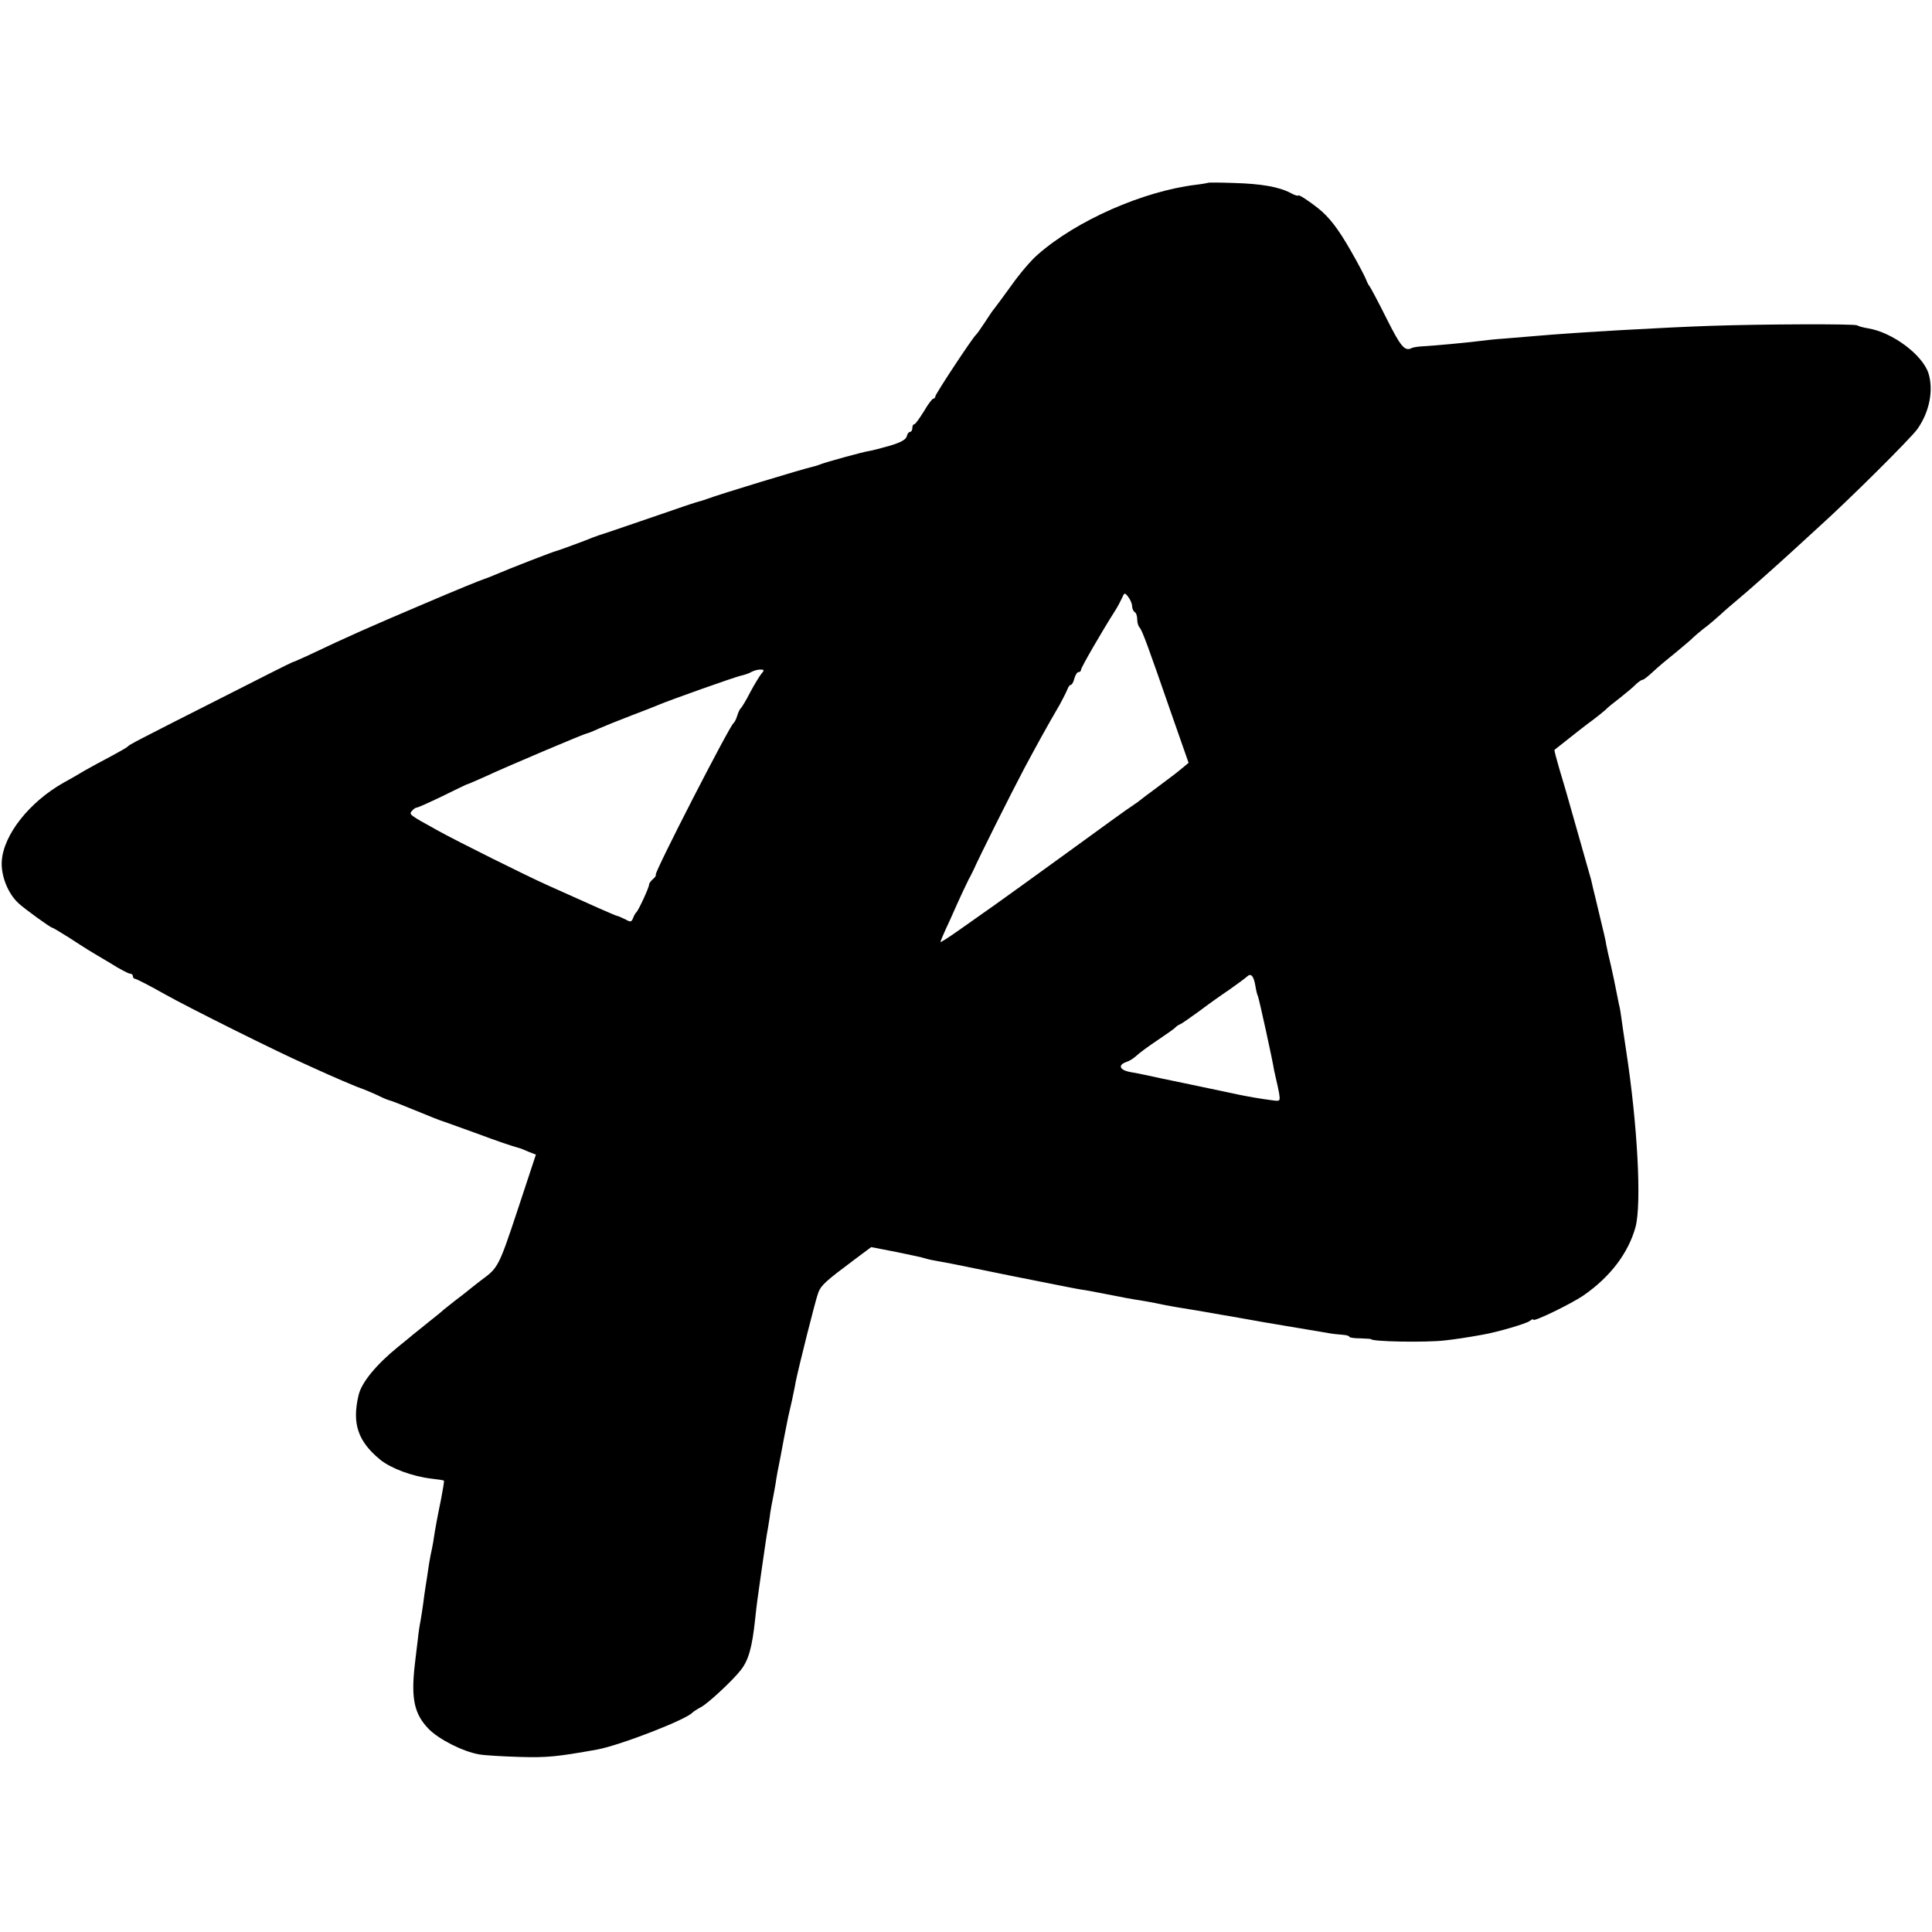
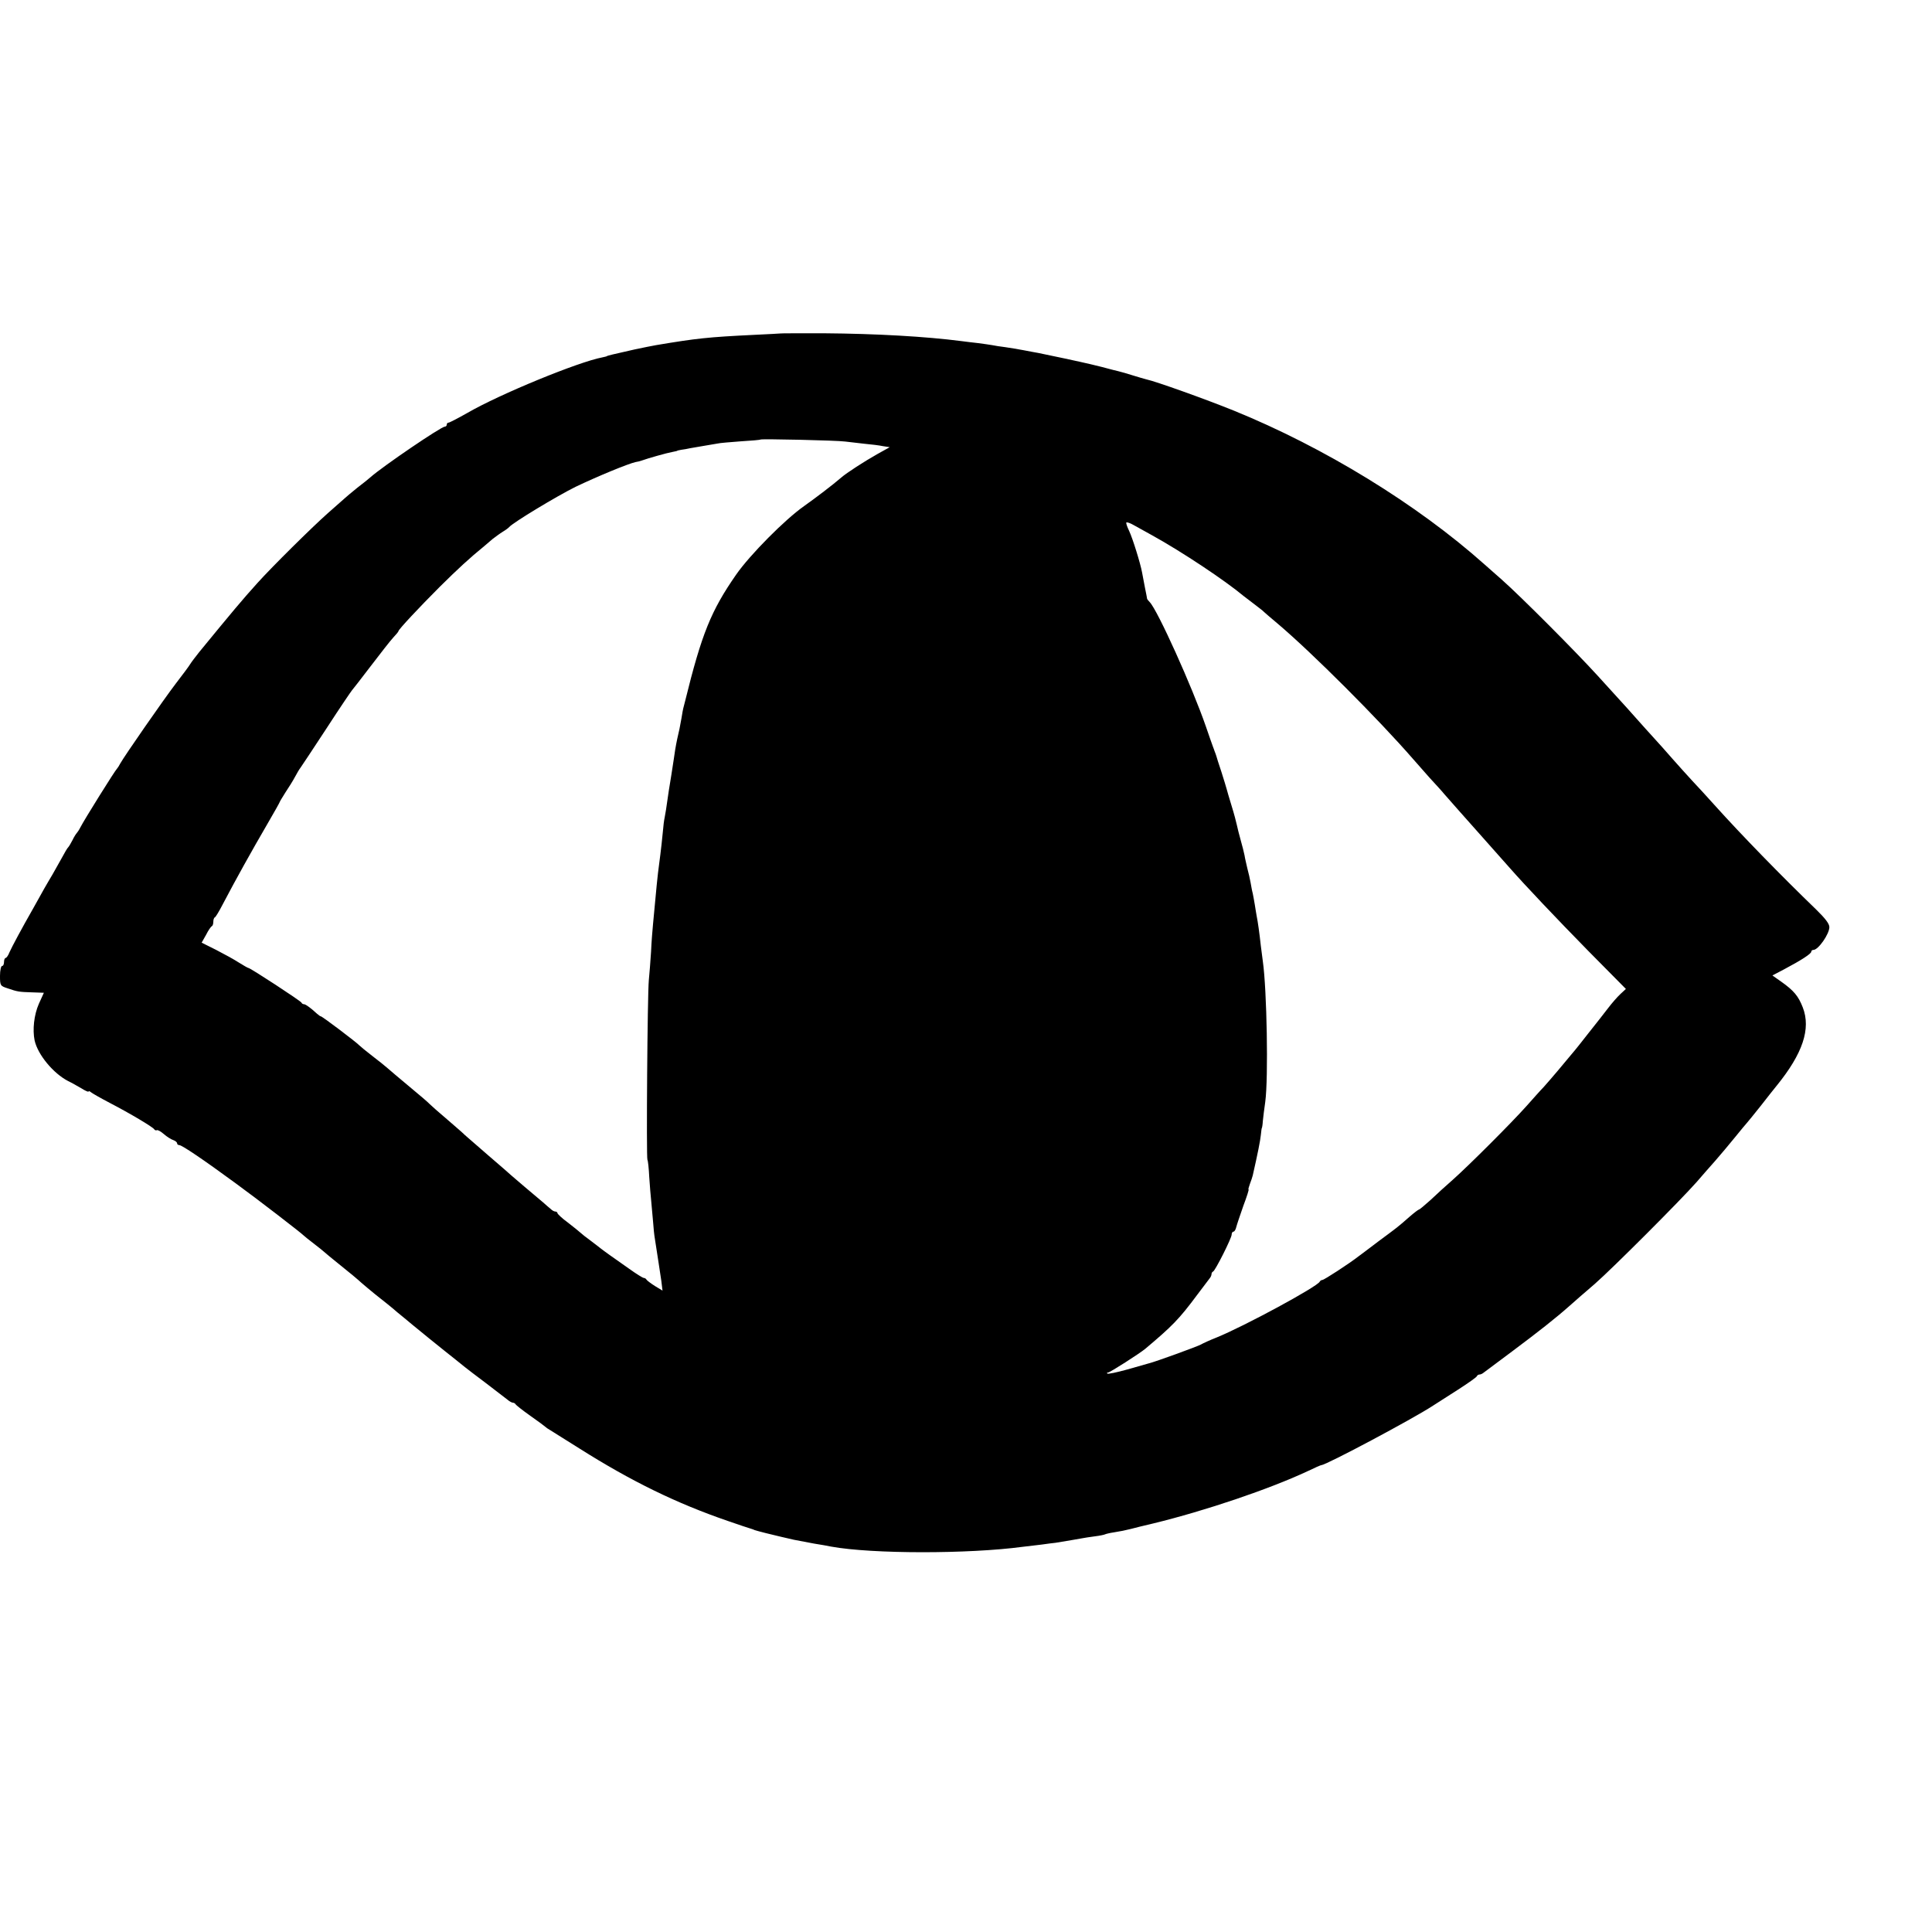
- <svg xmlns="http://www.w3.org/2000/svg" version="1.0" width="756pt" height="756pt" viewBox="0 0 756 756" preserveAspectRatio="xMidYMid meet">
-   <g transform="translate(0,756) scale(0.1,-0.1)" fill="#000000" stroke="none">
-     <path d="M4728 6845 c-2 -1 -23 -5 -48 -8 -207 -25 -468 -140 -619 -273 -25 -21 -71 -75 -102 -119 -32 -44 -62 -85 -67 -91 -5 -5 -22 -30 -38 -55 -16 -24 -31 -46 -35 -49 -13 -11 -159 -232 -159 -241 0 -5 -4 -9 -8 -9 -4 0 -21 -22 -37 -50 -17 -27 -33 -50 -37 -50 -5 0 -8 -7 -8 -15 0 -8 -4 -15 -9 -15 -5 0 -11 -8 -13 -18 -4 -13 -25 -24 -69 -37 -35 -10 -71 -19 -79 -20 -18 -2 -168 -43 -190 -52 -8 -3 -19 -7 -25 -8 -51 -12 -373 -110 -417 -127 -15 -5 -29 -10 -32 -10 -3 0 -90 -29 -193 -65 -103 -35 -192 -66 -198 -67 -5 -2 -17 -6 -25 -9 -28 -12 -135 -51 -140 -52 -12 -2 -182 -68 -245 -95 -16 -7 -35 -14 -41 -16 -6 -1 -114 -45 -240 -99 -207 -88 -289 -124 -451 -201 -29 -13 -55 -25 -58 -25 -2 0 -118 -58 -257 -129 -360 -182 -382 -194 -388 -201 -3 -4 -32 -20 -65 -38 -33 -17 -80 -43 -105 -57 -25 -15 -61 -36 -80 -46 -135 -76 -236 -204 -243 -307 -4 -57 24 -128 66 -166 25 -23 125 -95 131 -95 3 0 31 -17 63 -37 32 -21 67 -43 78 -50 11 -7 50 -30 87 -52 36 -23 71 -41 77 -41 6 0 11 -4 11 -10 0 -5 4 -10 8 -10 5 0 58 -27 118 -61 96 -54 448 -229 544 -271 19 -9 62 -28 95 -43 33 -15 83 -36 110 -47 28 -10 66 -26 85 -35 19 -10 40 -18 45 -19 6 -1 51 -19 100 -39 50 -21 101 -41 115 -45 14 -5 70 -25 125 -45 83 -31 130 -47 175 -60 3 -1 17 -7 31 -13 l26 -10 -72 -218 c-73 -220 -76 -225 -140 -272 -5 -4 -24 -18 -41 -32 -17 -14 -45 -36 -64 -50 -18 -14 -38 -30 -44 -35 -6 -6 -33 -28 -61 -50 -27 -22 -55 -44 -62 -50 -6 -5 -31 -26 -55 -45 -85 -69 -144 -140 -155 -190 -26 -110 -3 -180 85 -252 42 -34 125 -65 200 -74 26 -3 48 -6 49 -8 2 -1 -4 -34 -11 -72 -13 -63 -23 -114 -31 -169 -2 -11 -6 -33 -10 -50 -3 -16 -8 -43 -10 -60 -2 -16 -7 -46 -10 -65 -3 -19 -7 -48 -9 -65 -2 -16 -7 -46 -10 -65 -4 -19 -9 -53 -11 -75 -3 -22 -8 -67 -12 -100 -15 -132 -2 -192 54 -250 40 -41 134 -89 198 -100 22 -4 94 -8 160 -10 108 -3 145 1 302 29 91 17 351 118 373 145 3 3 18 13 33 21 26 13 124 104 155 144 31 39 45 88 57 201 7 65 8 71 25 190 15 103 19 134 25 165 2 14 7 41 9 60 3 19 8 46 11 60 3 14 7 39 10 55 2 17 11 66 20 109 8 44 17 91 20 105 6 32 10 52 24 111 5 25 12 56 14 70 11 56 79 327 89 352 11 29 29 45 140 128 l67 50 98 -19 c54 -11 105 -22 113 -25 8 -3 31 -8 50 -11 40 -7 51 -9 290 -58 211 -42 251 -50 270 -53 16 -2 43 -7 130 -24 30 -6 66 -13 80 -15 28 -4 73 -12 110 -20 14 -3 41 -8 60 -11 19 -3 44 -7 55 -9 11 -2 61 -10 110 -19 50 -8 101 -18 115 -20 14 -3 79 -14 145 -25 66 -11 136 -23 155 -26 19 -4 47 -7 63 -8 15 -1 27 -4 27 -8 0 -3 19 -6 43 -6 23 -1 42 -2 42 -3 0 -10 216 -14 290 -5 37 4 84 11 145 22 59 10 174 44 186 54 8 6 14 9 14 5 0 -10 146 61 195 94 106 73 177 167 205 269 24 91 8 399 -37 691 -9 58 -17 116 -19 130 -2 14 -5 36 -9 50 -3 14 -8 39 -11 55 -3 17 -12 59 -20 95 -9 36 -17 74 -19 85 -1 11 -13 61 -25 110 -12 50 -23 98 -26 108 -2 9 -6 25 -8 35 -3 9 -23 82 -46 162 -57 202 -56 197 -79 274 -11 38 -20 71 -18 72 1 1 27 21 57 45 30 24 71 56 92 71 20 15 42 33 50 40 7 8 33 29 58 48 24 19 53 43 62 53 10 9 21 17 26 17 4 0 23 15 42 33 19 18 60 52 90 76 30 25 60 50 65 56 6 6 24 21 40 34 17 12 46 37 65 54 19 18 51 45 70 61 33 27 149 130 210 186 15 14 63 58 107 98 122 110 356 343 385 382 48 67 65 153 44 220 -24 72 -140 159 -235 175 -19 3 -38 8 -44 12 -9 6 -368 5 -572 -2 -177 -6 -521 -25 -690 -40 -33 -3 -87 -7 -120 -10 -33 -2 -78 -7 -100 -10 -48 -6 -165 -17 -216 -20 -20 -1 -40 -4 -45 -7 -27 -14 -43 5 -99 117 -33 66 -63 122 -66 125 -3 3 -9 14 -13 25 -4 11 -31 63 -61 115 -48 84 -84 131 -127 165 -35 28 -78 56 -78 50 0 -3 -14 1 -30 10 -46 24 -115 36 -222 39 -54 2 -99 2 -100 1z m-298 -1657 c0 -9 5 -20 10 -23 6 -3 10 -16 10 -29 0 -12 4 -26 9 -31 11 -12 35 -79 122 -330 l70 -200 -24 -20 c-13 -11 -36 -29 -51 -40 -15 -11 -44 -33 -64 -48 -21 -15 -44 -33 -53 -40 -8 -7 -23 -16 -31 -22 -9 -5 -118 -84 -243 -175 -125 -91 -256 -185 -291 -210 -35 -25 -98 -69 -139 -98 -41 -29 -75 -51 -75 -48 0 3 16 41 36 83 19 43 42 94 51 113 9 19 20 42 24 50 5 8 13 25 19 37 18 42 146 298 199 398 50 93 82 152 139 250 12 22 25 48 29 58 3 9 9 17 13 17 4 0 11 11 14 25 4 14 11 25 16 25 6 0 10 4 10 9 0 9 83 152 132 229 10 15 22 38 28 51 10 23 11 23 25 5 8 -10 15 -27 15 -36z m-1451 -265 c-8 -10 -28 -43 -44 -73 -15 -30 -32 -57 -35 -60 -4 -3 -11 -16 -15 -30 -4 -14 -11 -27 -15 -30 -16 -12 -311 -586 -304 -593 2 -2 -2 -10 -11 -17 -8 -7 -15 -16 -15 -21 0 -12 -42 -102 -50 -109 -4 -3 -9 -13 -13 -23 -6 -15 -10 -16 -29 -5 -13 6 -27 13 -33 14 -9 2 -86 36 -270 119 -81 36 -356 173 -430 214 -116 64 -115 64 -103 78 6 7 14 13 19 13 5 0 49 20 99 44 50 25 93 45 95 46 3 0 35 14 71 30 83 39 393 170 400 170 3 0 24 8 47 19 23 10 80 33 127 51 47 18 94 36 105 41 41 18 301 110 324 115 14 3 32 9 40 14 9 5 25 10 35 10 17 0 18 -2 5 -17z m1934 -1224 c2 -13 6 -31 10 -39 5 -15 55 -240 63 -290 3 -14 7 -32 9 -40 2 -8 7 -30 10 -47 5 -33 5 -33 -30 -28 -33 4 -92 14 -125 21 -8 2 -91 19 -185 39 -93 19 -177 37 -185 39 -8 2 -34 7 -57 11 -43 8 -50 28 -14 40 10 3 26 13 37 23 10 10 48 38 84 62 36 24 67 46 70 50 3 4 12 10 20 13 8 4 42 28 75 52 33 25 85 62 115 82 30 21 61 44 69 51 16 16 27 4 34 -39z" />
+ <svg xmlns="http://www.w3.org/2000/svg" version="1.0" width="960pt" height="960pt" viewBox="0 0 960 960" preserveAspectRatio="xMidYMid meet">
+   <g transform="translate(0,960) scale(0.1,-0.1)" fill="#000000" stroke="none">
+     <path d="M3877 7943 c-1 0 -60 -4 -132 -7 -226 -11 -283 -17 -485 -51 -19 -3 -66 -13 -105 -21 -108 -24 -140 -32 -140 -34 0 -1 -10 -3 -23 -6 -117 -22 -508 -182 -670 -276 -46 -26 -88 -48 -93 -48 -5 0 -9 -4 -9 -10 0 -5 -4 -10 -10 -10 -18 0 -308 -197 -370 -252 -8 -7 -37 -31 -65 -52 -27 -22 -55 -45 -61 -51 -6 -5 -44 -39 -85 -75 -80 -71 -278 -267 -349 -346 -76 -84 -126 -144 -290 -344 -19 -24 -39 -50 -45 -60 -5 -9 -37 -52 -71 -96 -64 -84 -256 -361 -276 -397 -6 -12 -14 -24 -17 -27 -8 -6 -164 -256 -181 -290 -7 -14 -16 -27 -19 -30 -3 -3 -13 -18 -21 -35 -8 -16 -18 -32 -21 -35 -4 -3 -18 -27 -33 -55 -15 -27 -35 -63 -45 -80 -10 -16 -28 -48 -41 -70 -12 -22 -36 -65 -53 -95 -60 -105 -108 -195 -120 -222 -6 -16 -15 -28 -19 -28 -4 0 -8 -9 -8 -20 0 -11 -4 -20 -10 -20 -5 0 -10 -22 -10 -49 0 -48 1 -50 38 -62 49 -17 57 -18 123 -20 l57 -2 -25 -55 c-24 -55 -32 -128 -21 -182 16 -71 93 -164 167 -202 15 -7 43 -23 64 -35 20 -13 37 -20 37 -17 0 4 6 2 13 -4 6 -5 48 -29 92 -52 104 -54 214 -120 221 -131 3 -5 9 -7 13 -5 4 3 20 -6 35 -19 16 -14 37 -27 47 -30 11 -4 19 -11 19 -16 0 -5 5 -9 11 -9 13 0 121 -73 279 -189 110 -80 329 -249 340 -261 3 -3 25 -21 50 -40 25 -19 47 -37 50 -40 3 -3 41 -35 85 -70 44 -35 82 -67 85 -70 9 -9 74 -64 114 -95 21 -16 46 -37 56 -45 9 -8 36 -31 60 -50 23 -19 56 -47 74 -61 17 -14 72 -59 121 -98 50 -40 97 -77 105 -84 8 -7 56 -43 105 -80 50 -38 98 -75 108 -83 9 -8 21 -14 26 -14 5 0 11 -4 13 -8 2 -4 35 -30 73 -57 39 -27 72 -52 75 -55 3 -3 14 -11 25 -17 11 -7 76 -48 145 -91 258 -163 482 -272 735 -359 55 -19 105 -36 110 -37 6 -2 17 -5 25 -9 15 -5 86 -23 130 -33 14 -3 43 -10 65 -15 22 -4 67 -13 100 -19 33 -5 71 -12 85 -15 204 -37 683 -37 952 -1 24 3 66 8 93 11 28 4 59 8 70 9 80 13 113 19 130 22 11 2 40 7 65 10 25 3 48 8 51 10 4 2 24 7 45 10 42 7 46 8 84 17 14 4 63 16 110 27 259 63 578 171 768 260 35 17 65 30 68 30 23 0 455 230 554 295 19 12 76 49 125 80 50 32 92 62 93 66 2 5 8 9 13 9 6 0 15 4 22 10 7 5 71 53 142 106 127 95 214 163 286 227 20 18 75 66 123 107 87 76 423 412 506 506 25 29 66 76 92 105 26 30 71 83 100 119 29 36 55 67 58 70 3 3 34 41 69 85 34 44 70 89 79 100 130 160 171 283 130 389 -22 57 -45 84 -107 128 l-44 31 59 31 c85 45 134 77 134 87 0 5 5 9 11 9 24 0 79 79 79 113 0 17 -20 43 -66 88 -172 166 -370 369 -504 518 -36 40 -85 94 -110 120 -25 27 -70 77 -100 111 -30 35 -71 80 -90 101 -19 21 -60 66 -90 100 -30 34 -66 74 -80 89 -14 15 -63 69 -110 121 -109 120 -383 395 -478 479 -41 36 -79 70 -85 75 -335 299 -797 582 -1247 765 -141 57 -387 145 -434 155 -11 3 -40 11 -65 19 -25 8 -59 18 -76 22 -16 4 -34 8 -40 10 -15 4 -55 15 -95 24 -41 10 -223 49 -260 56 -14 2 -47 9 -75 14 -27 5 -68 12 -90 15 -23 3 -52 7 -65 10 -13 2 -44 7 -69 10 -25 3 -63 7 -83 10 -178 23 -423 37 -686 39 -118 0 -214 0 -215 -1z m323 -537 c19 -2 62 -7 95 -11 33 -3 75 -8 93 -12 l33 -5 -61 -34 c-64 -36 -154 -94 -180 -117 -43 -37 -123 -98 -185 -142 -94 -66 -268 -241 -337 -340 -125 -180 -171 -293 -254 -630 -4 -16 -8 -32 -9 -35 -1 -3 -5 -25 -9 -50 -8 -45 -11 -60 -21 -102 -3 -13 -7 -36 -10 -53 -2 -16 -11 -73 -19 -125 -9 -52 -18 -113 -21 -135 -3 -22 -8 -56 -12 -75 -4 -19 -7 -46 -8 -60 -2 -25 -12 -117 -20 -175 -7 -49 -14 -121 -30 -295 -3 -30 -8 -93 -10 -140 -3 -47 -8 -110 -11 -140 -7 -71 -13 -882 -7 -893 3 -5 7 -43 9 -85 3 -42 7 -97 10 -122 2 -25 6 -70 9 -100 2 -31 6 -69 9 -85 17 -108 22 -144 32 -209 l6 -49 -38 23 c-22 14 -40 28 -42 32 -2 4 -8 8 -13 8 -5 0 -37 20 -72 45 -34 24 -77 54 -95 67 -18 13 -39 28 -45 33 -7 6 -30 23 -52 40 -22 16 -45 34 -51 40 -6 6 -34 28 -62 50 -29 21 -52 43 -52 47 0 4 -5 8 -11 8 -6 0 -16 6 -23 13 -8 6 -24 21 -37 32 -43 36 -154 130 -159 135 -3 3 -54 48 -115 100 -60 52 -112 97 -115 100 -3 4 -41 37 -85 75 -44 37 -84 73 -90 79 -5 6 -50 45 -100 86 -49 41 -99 83 -110 93 -11 10 -45 37 -75 60 -30 23 -59 47 -65 53 -15 16 -184 144 -191 144 -3 0 -11 6 -19 13 -29 27 -56 47 -64 47 -5 0 -11 3 -13 8 -3 8 -254 172 -263 172 -3 0 -24 12 -48 27 -23 15 -74 43 -113 63 l-72 36 22 39 c11 22 24 41 29 43 4 2 7 12 7 22 0 10 3 20 8 22 4 2 21 30 38 63 66 126 147 271 221 398 35 60 63 110 63 112 0 2 13 23 28 47 16 24 38 59 48 78 10 19 22 39 27 45 4 5 62 93 129 195 66 102 124 187 127 190 3 3 45 57 93 120 48 63 98 127 112 142 14 15 26 29 26 32 0 8 104 119 206 221 89 88 146 141 221 202 12 10 30 26 41 35 12 9 33 25 49 35 15 9 30 20 33 24 20 23 237 154 330 200 113 54 262 115 298 123 9 1 24 5 32 8 30 11 126 38 150 42 14 3 25 5 25 6 0 1 9 3 20 5 11 1 31 5 45 8 14 2 45 8 70 12 25 4 54 9 65 11 11 3 63 7 115 11 52 3 97 7 99 9 5 4 378 -4 421 -10z m1525 -466 c150 -83 363 -225 455 -302 9 -7 34 -26 55 -42 22 -17 42 -32 45 -36 3 -3 34 -30 70 -60 170 -144 499 -473 671 -671 11 -13 48 -55 82 -93 34 -37 67 -73 72 -80 10 -12 152 -172 170 -192 37 -42 143 -161 158 -178 72 -82 230 -249 389 -411 l187 -189 -28 -26 c-15 -14 -42 -45 -61 -70 -40 -52 -35 -45 -102 -130 -28 -36 -62 -79 -77 -96 -14 -17 -46 -55 -71 -85 -25 -29 -56 -66 -70 -81 -14 -14 -52 -57 -85 -94 -74 -83 -285 -294 -366 -366 -33 -29 -83 -74 -111 -101 -29 -26 -54 -47 -57 -47 -3 0 -24 -16 -46 -35 -60 -53 -61 -53 -154 -122 -47 -36 -93 -70 -101 -76 -46 -36 -171 -117 -179 -117 -5 0 -11 -4 -13 -8 -9 -24 -377 -223 -513 -278 -33 -13 -68 -29 -78 -35 -18 -10 -227 -86 -257 -93 -8 -2 -57 -16 -109 -31 -51 -14 -96 -24 -99 -20 -3 3 -1 5 4 5 9 0 156 94 185 118 133 112 168 147 257 267 29 39 57 75 62 82 6 7 10 16 10 22 0 5 3 11 8 13 11 5 92 166 92 183 0 8 4 15 9 15 5 0 11 10 14 23 3 12 19 59 35 105 17 45 29 82 26 82 -2 0 1 12 7 28 6 15 12 34 14 42 25 110 37 171 40 200 2 19 4 35 5 35 1 0 4 16 5 35 2 19 7 62 12 95 16 119 8 557 -12 698 -2 18 -7 52 -10 77 -7 65 -15 121 -21 150 -2 14 -7 39 -9 55 -3 17 -7 41 -10 55 -4 14 -8 39 -11 55 -3 17 -10 48 -16 70 -5 22 -12 51 -14 65 -3 14 -11 48 -19 75 -8 28 -16 61 -19 75 -3 14 -14 57 -26 95 -12 39 -23 77 -25 85 -2 8 -14 47 -26 85 -13 39 -24 73 -25 78 -1 4 -3 9 -4 12 -1 3 -3 8 -5 13 -1 4 -5 14 -8 22 -3 8 -19 53 -35 100 -68 197 -240 578 -279 618 -7 7 -13 15 -13 16 0 2 -5 28 -11 57 -6 30 -12 63 -14 74 -8 45 -47 170 -64 206 -10 21 -17 40 -14 43 3 2 19 -3 36 -13 18 -10 59 -33 92 -51z" />
  </g>
</svg>
